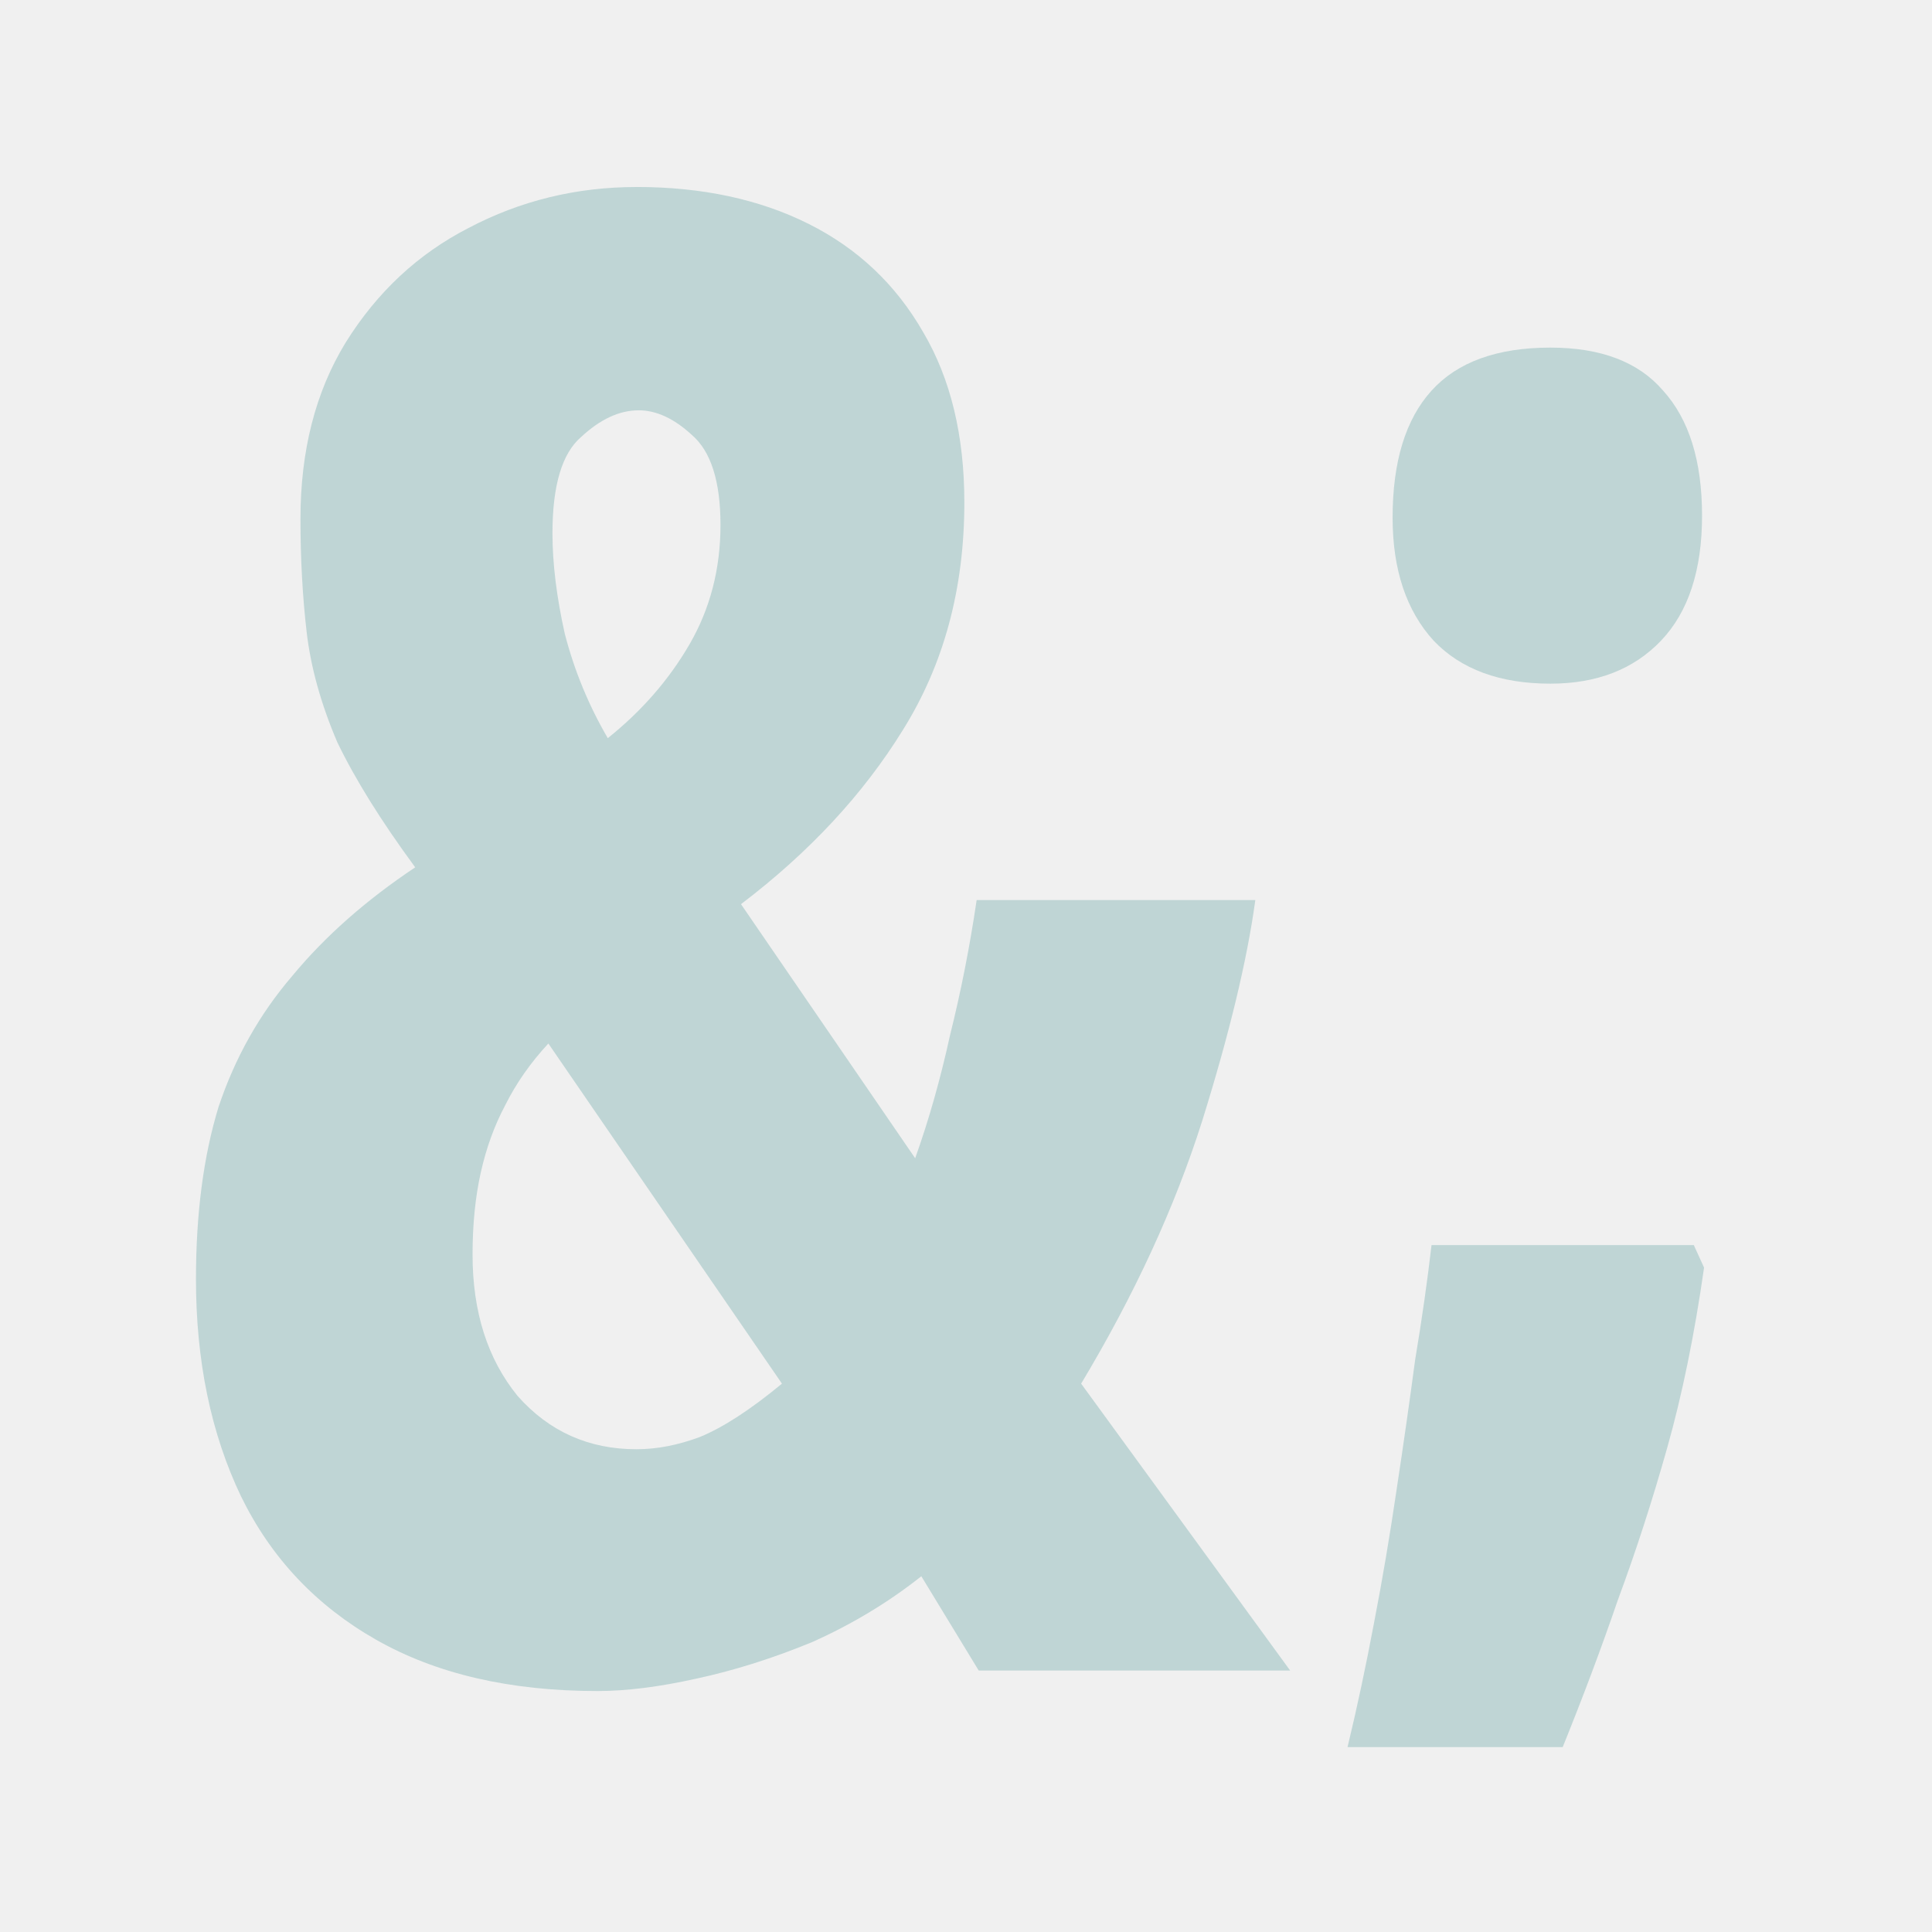
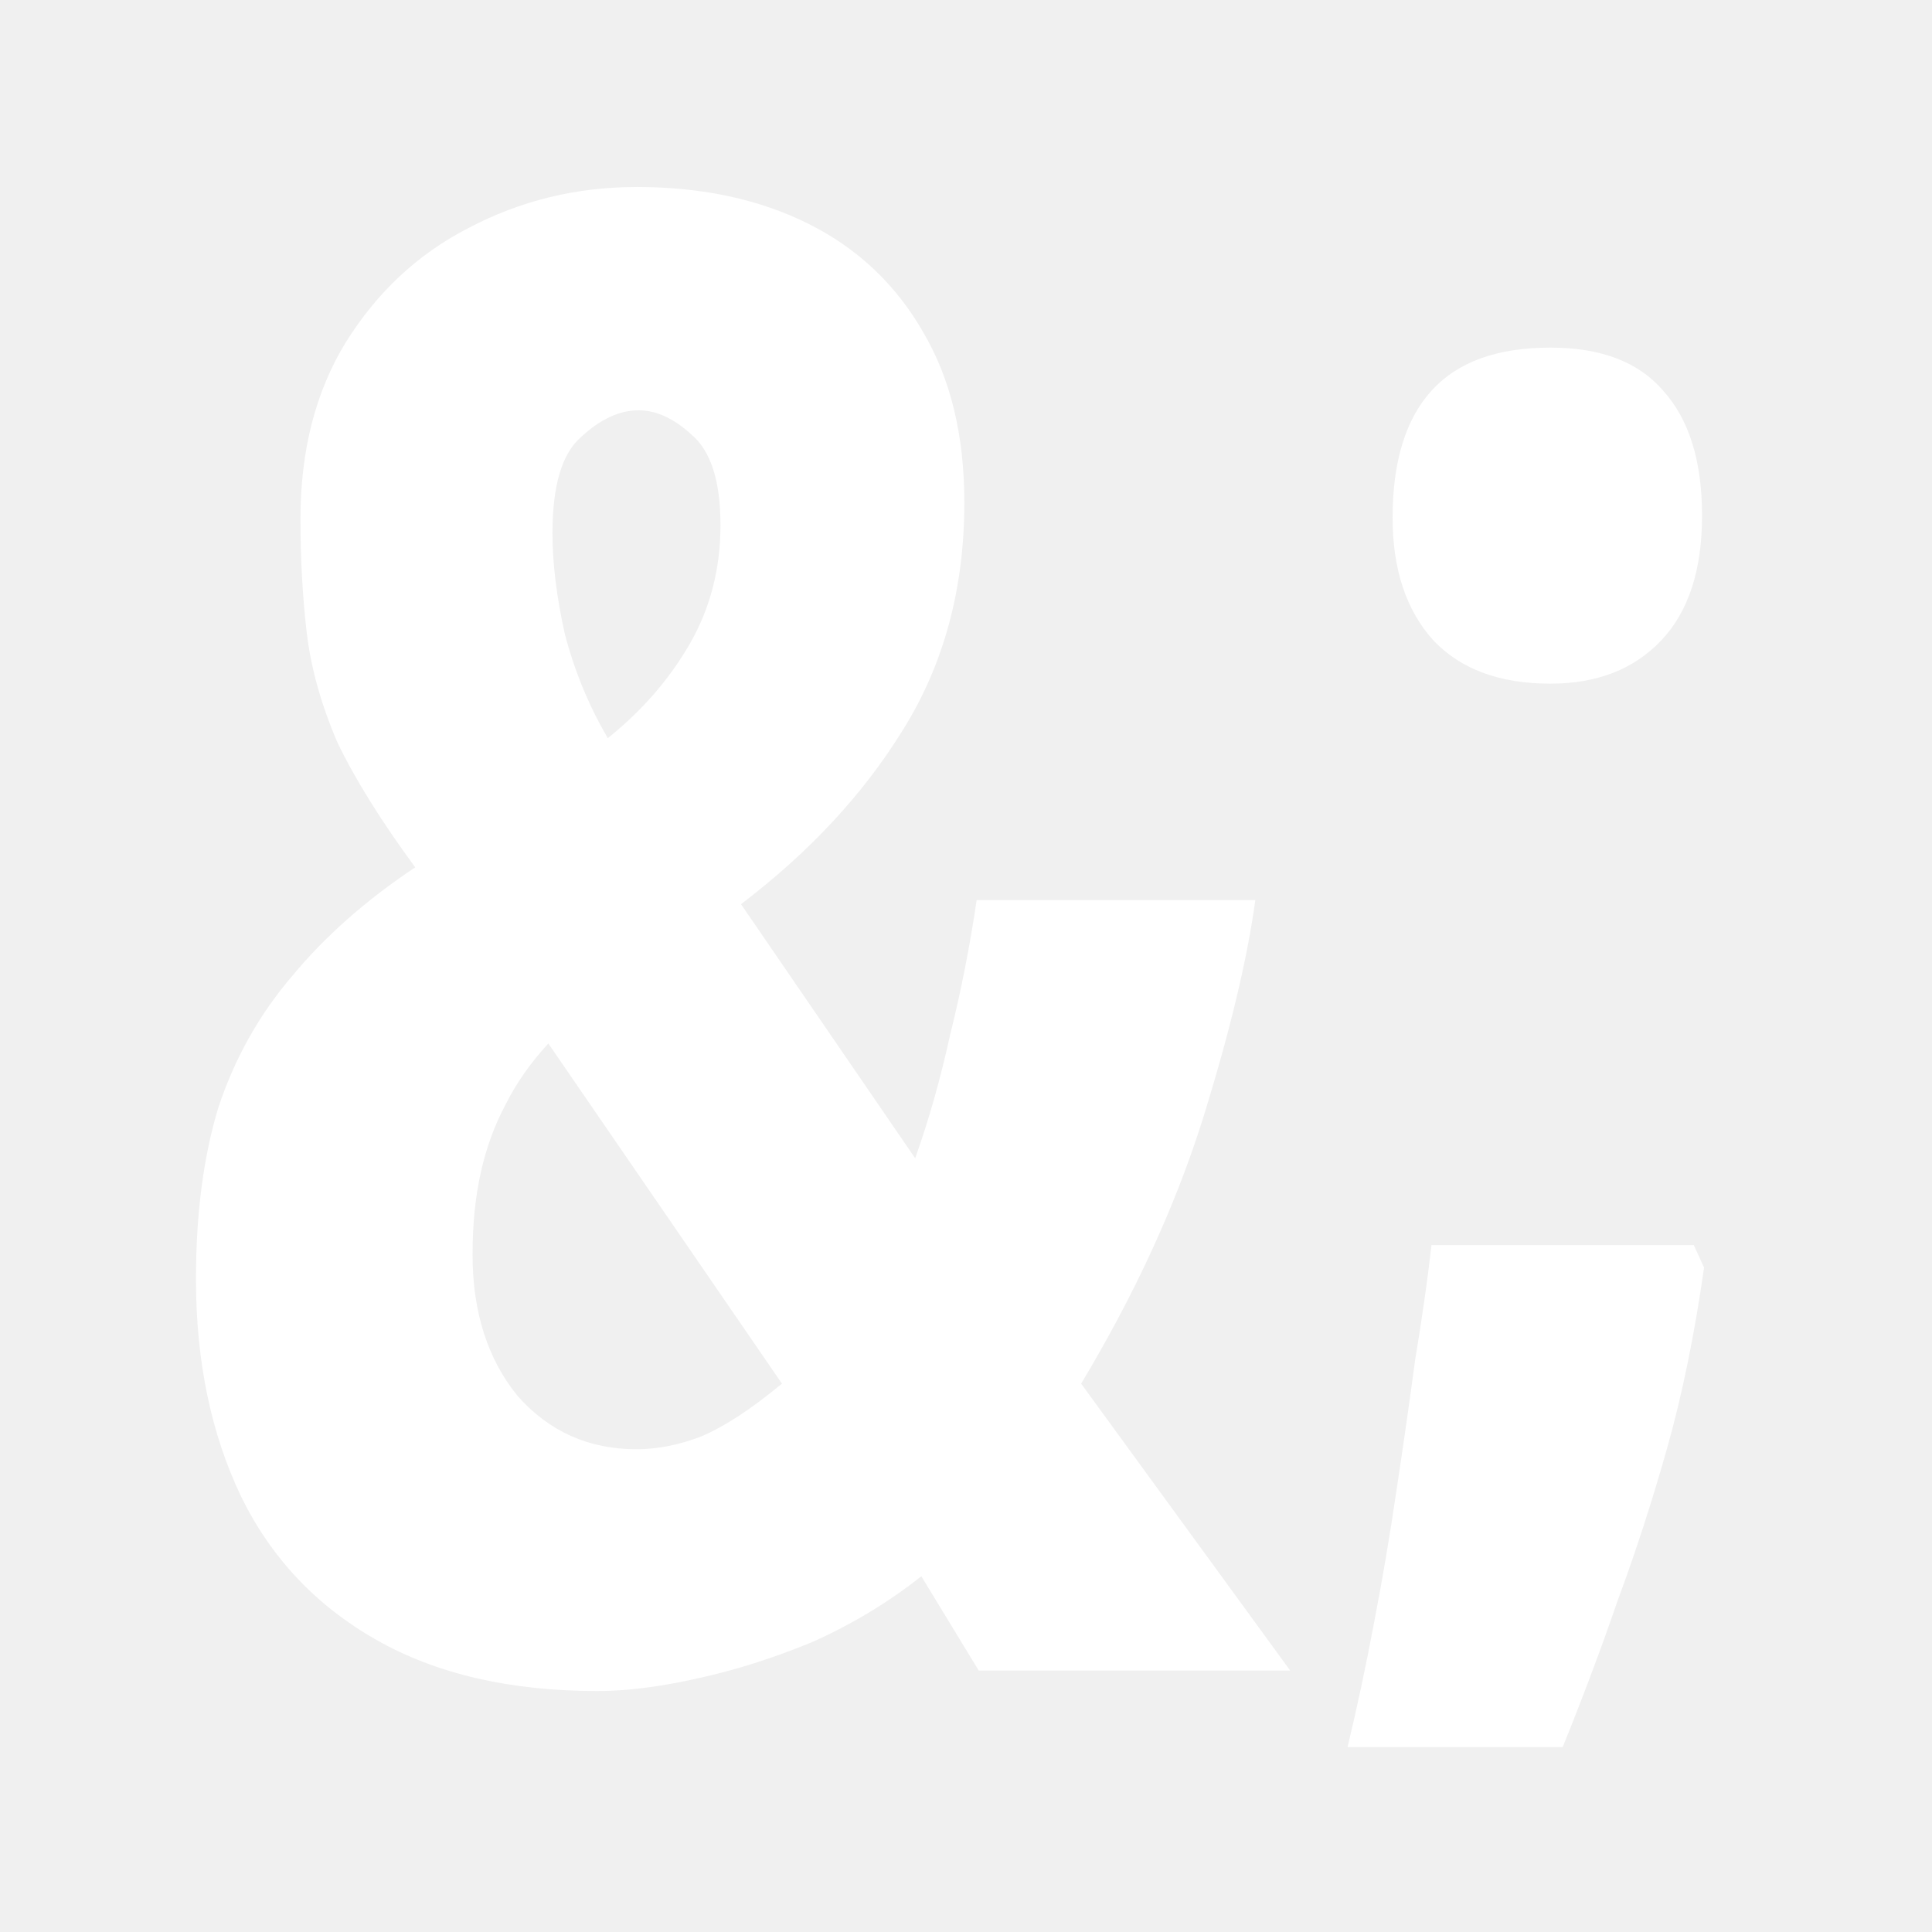
<svg xmlns="http://www.w3.org/2000/svg" width="47.849mm" height="47.849mm" viewBox="-5.742 -5.742 59.332 59.332" version="1.1" id="svg1">
  <defs id="defs1" />
  <g id="layer1" transform="translate(-78.84583,-124.6188)">
    <g id="g3">
-       <path style="font-size:62.927px;font-family:'Noto Sans';-inkscape-font-specification:'Noto Sans, @wght=700';font-variation-settings:'wght' 700;fill:#bfd5d5;stroke-width:1.412;stroke-linecap:square;paint-order:stroke fill markers" d="m 92.65,124.619 q 3.021,0 5.286,1.133 2.265,1.133 3.524,3.335 1.259,2.14 1.259,5.223 0,3.964 -1.888,6.985 -1.825,2.958 -4.971,5.349 l 5.349,7.803 q 0.629,-1.762 1.07,-3.776 0.503,-2.014 0.818,-4.153 h 8.558 q -0.378,2.769 -1.636,6.796 -1.259,3.964 -3.713,8.055 l 6.419,8.81 h -9.565 l -1.762,-2.895 q -1.51,1.196 -3.335,2.014 -1.825,0.755 -3.587,1.133 -1.699,0.378 -3.021,0.378 -4.027,0 -6.796,-1.573 -2.769,-1.573 -4.153,-4.405 -1.384,-2.895 -1.384,-6.67 0,-3.021 0.692,-5.286 0.755,-2.265 2.265,-4.027 1.51,-1.825 3.776,-3.335 -1.573,-2.14 -2.391,-3.839 -0.755,-1.762 -0.944,-3.398 -0.189,-1.636 -0.189,-3.461 0,-3.146 1.384,-5.412 1.447,-2.328 3.776,-3.524 2.391,-1.259 5.16,-1.259 z m -2.706,26.304 q -0.818,0.881 -1.321,1.888 -0.503,0.944 -0.755,2.077 -0.252,1.133 -0.252,2.517 0,2.643 1.384,4.342 1.447,1.636 3.65,1.636 0.944,0 1.951,-0.378 1.07,-0.44 2.517,-1.636 z m 2.769,-19.445 q -0.881,0 -1.762,0.818 -0.881,0.755 -0.881,2.958 0,1.384 0.378,3.083 0.44,1.699 1.321,3.209 1.573,-1.259 2.517,-2.895 0.944,-1.636 0.944,-3.65 0,-2.014 -0.881,-2.769 -0.818,-0.755 -1.636,-0.755 z" id="text1" aria-label="&amp;" />
-       <path d="m 125.436,157.805 q -0.44,3.083 -1.133,5.538 -0.692,2.454 -1.51,4.657 -0.755,2.202 -1.699,4.531 h -6.607 q 0.44,-1.825 0.818,-3.839 0.378,-1.951 0.692,-4.09 0.315,-2.077 0.566,-3.964 0.315,-1.888 0.503,-3.524 h 8.055 z m -9.565,-23.031 q 0,-2.58 1.196,-3.901 1.196,-1.321 3.65,-1.321 2.328,0 3.461,1.321 1.196,1.321 1.196,3.839 0,2.517 -1.259,3.839 -1.259,1.321 -3.398,1.321 -2.328,0 -3.587,-1.321 -1.259,-1.384 -1.259,-3.776 z" id="text2" style="font-size:62.927px;font-family:'Noto Sans';-inkscape-font-specification:'Noto Sans, @wght=700';font-variation-settings:'wght' 700;fill:#bfd5d5;stroke-width:1.565;stroke-linecap:square;paint-order:stroke fill markers" aria-label=";" />
+       <path style="font-size:62.927px;font-family:'Noto Sans';-inkscape-font-specification:'Noto Sans, @wght=700';font-variation-settings:'wght' 700;fill:#ffffff;stroke-width:1.412;stroke-linecap:square;paint-order:stroke fill markers" d="m 92.65,124.619 q 3.021,0 5.286,1.133 2.265,1.133 3.524,3.335 1.259,2.14 1.259,5.223 0,3.964 -1.888,6.985 -1.825,2.958 -4.971,5.349 l 5.349,7.803 q 0.629,-1.762 1.07,-3.776 0.503,-2.014 0.818,-4.153 h 8.558 q -0.378,2.769 -1.636,6.796 -1.259,3.964 -3.713,8.055 l 6.419,8.81 h -9.565 l -1.762,-2.895 q -1.51,1.196 -3.335,2.014 -1.825,0.755 -3.587,1.133 -1.699,0.378 -3.021,0.378 -4.027,0 -6.796,-1.573 -2.769,-1.573 -4.153,-4.405 -1.384,-2.895 -1.384,-6.67 0,-3.021 0.692,-5.286 0.755,-2.265 2.265,-4.027 1.51,-1.825 3.776,-3.335 -1.573,-2.14 -2.391,-3.839 -0.755,-1.762 -0.944,-3.398 -0.189,-1.636 -0.189,-3.461 0,-3.146 1.384,-5.412 1.447,-2.328 3.776,-3.524 2.391,-1.259 5.16,-1.259 z m -2.706,26.304 q -0.818,0.881 -1.321,1.888 -0.503,0.944 -0.755,2.077 -0.252,1.133 -0.252,2.517 0,2.643 1.384,4.342 1.447,1.636 3.65,1.636 0.944,0 1.951,-0.378 1.07,-0.44 2.517,-1.636 z m 2.769,-19.445 q -0.881,0 -1.762,0.818 -0.881,0.755 -0.881,2.958 0,1.384 0.378,3.083 0.44,1.699 1.321,3.209 1.573,-1.259 2.517,-2.895 0.944,-1.636 0.944,-3.65 0,-2.014 -0.881,-2.769 -0.818,-0.755 -1.636,-0.755 z" id="text1" aria-label="&amp;" />
+       <path d="m 125.436,157.805 q -0.44,3.083 -1.133,5.538 -0.692,2.454 -1.51,4.657 -0.755,2.202 -1.699,4.531 h -6.607 q 0.44,-1.825 0.818,-3.839 0.378,-1.951 0.692,-4.09 0.315,-2.077 0.566,-3.964 0.315,-1.888 0.503,-3.524 h 8.055 z m -9.565,-23.031 q 0,-2.58 1.196,-3.901 1.196,-1.321 3.65,-1.321 2.328,0 3.461,1.321 1.196,1.321 1.196,3.839 0,2.517 -1.259,3.839 -1.259,1.321 -3.398,1.321 -2.328,0 -3.587,-1.321 -1.259,-1.384 -1.259,-3.776 z" id="text2" style="font-size:62.927px;font-family:'Noto Sans';-inkscape-font-specification:'Noto Sans, @wght=700';font-variation-settings:'wght' 700;fill:#ffffff;stroke-width:1.565;stroke-linecap:square;paint-order:stroke fill markers" aria-label=";" />
    </g>
  </g>
</svg>
